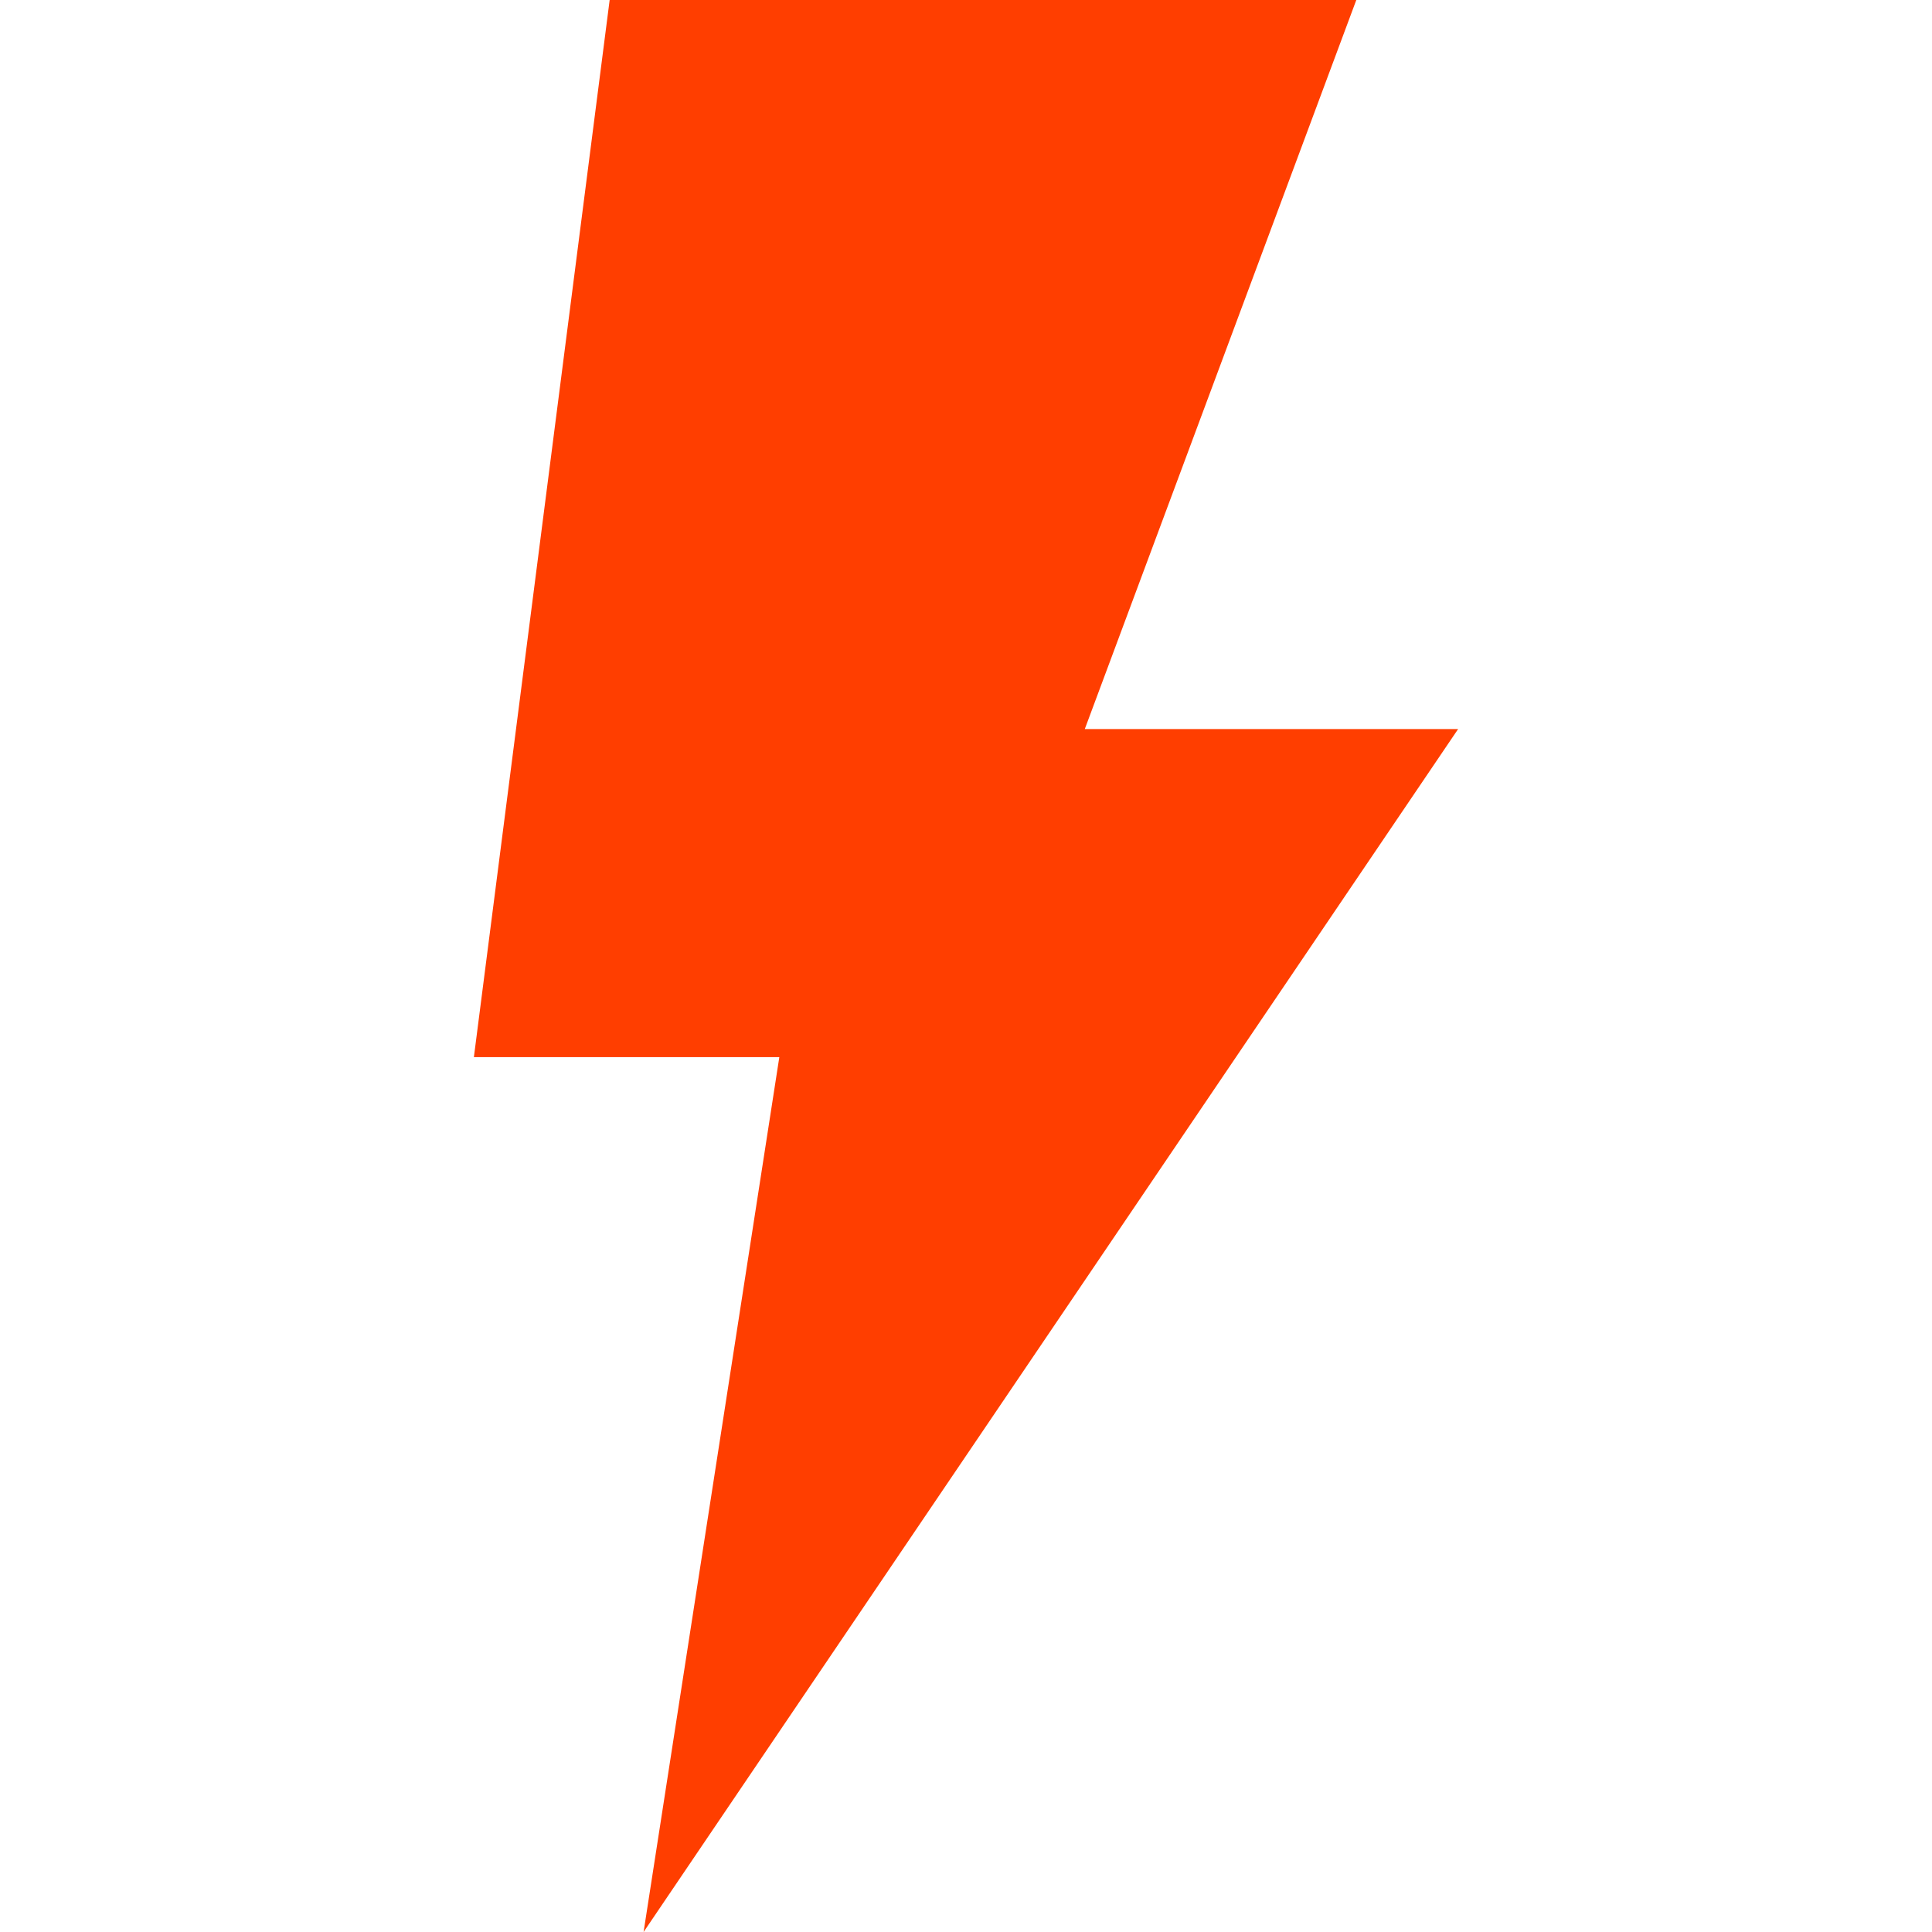
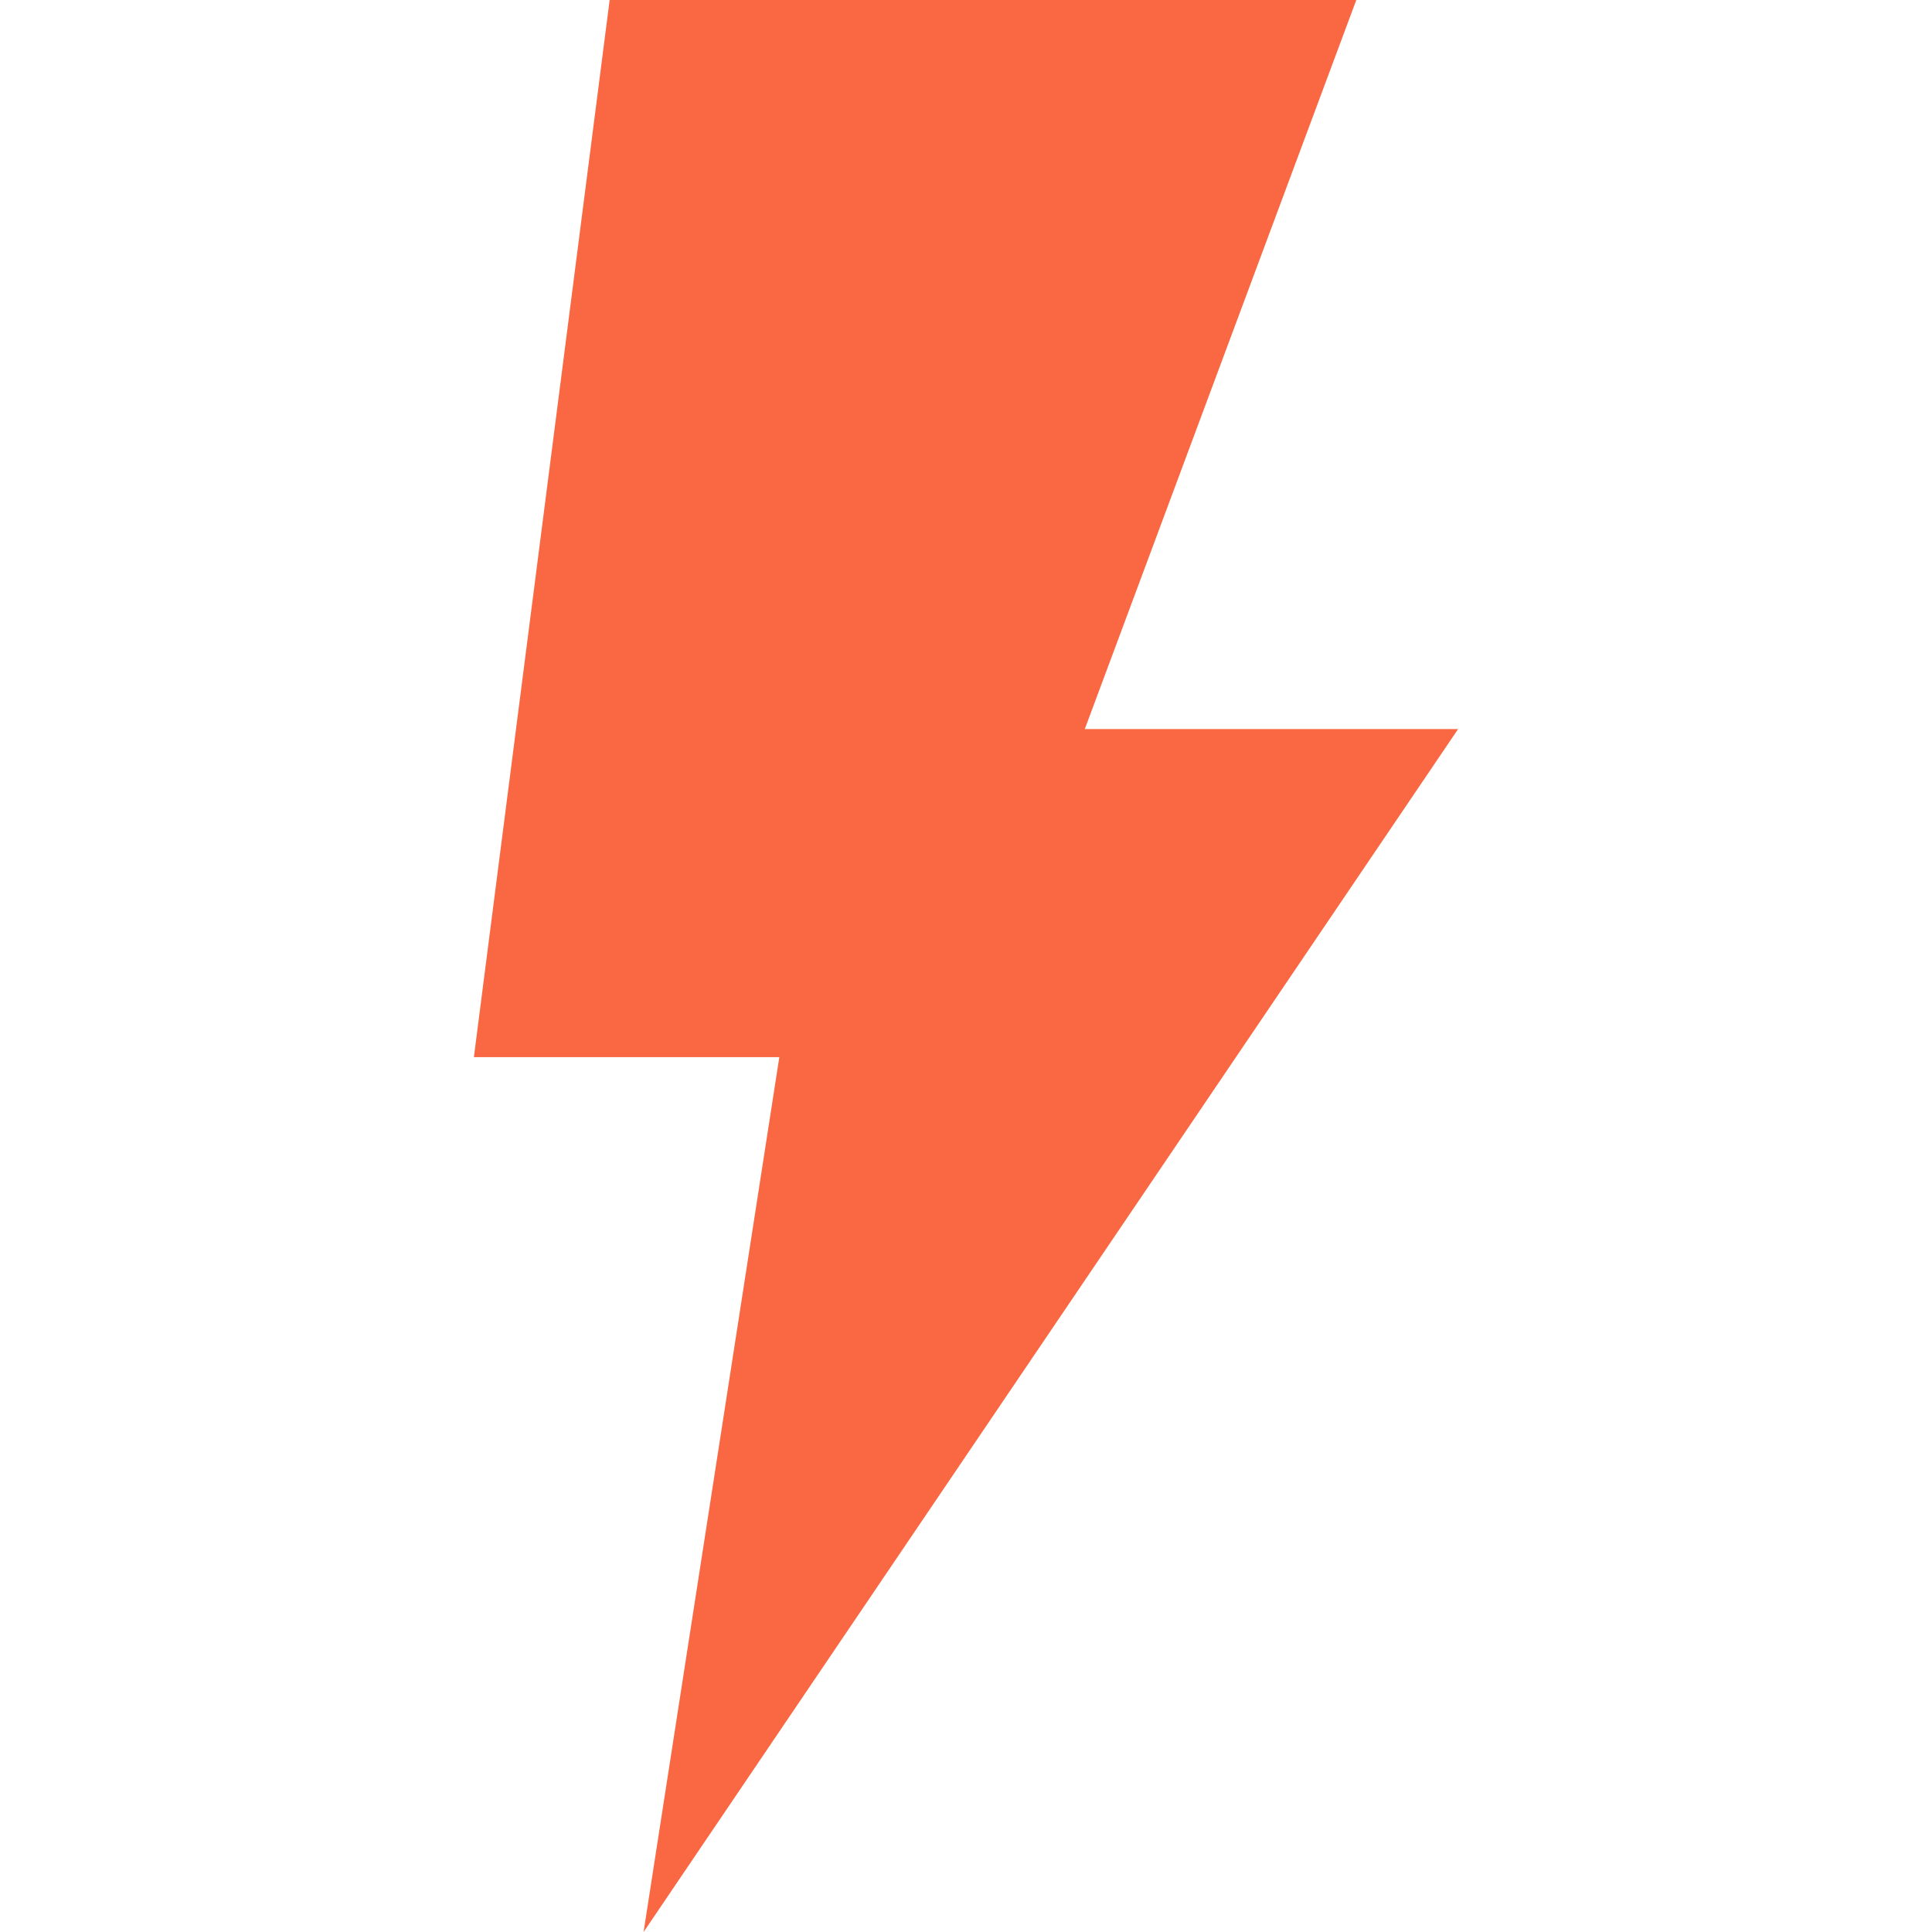
<svg xmlns="http://www.w3.org/2000/svg" height="800px" width="800px" version="1.1" id="_x32_" viewBox="0 0 512 512" xml:space="preserve">
  <style type="text/css">
- 	.st0{fill:#FF3E00;}
+ 	.st0{fill:#F96843;}
</style>
  <g>
    <polygon class="st0" points="386.415,193.208 287.481,193.208 359.434,0 161.566,0 125.585,280.151 206.528,280.151 170.557,512" />
  </g>
</svg>
